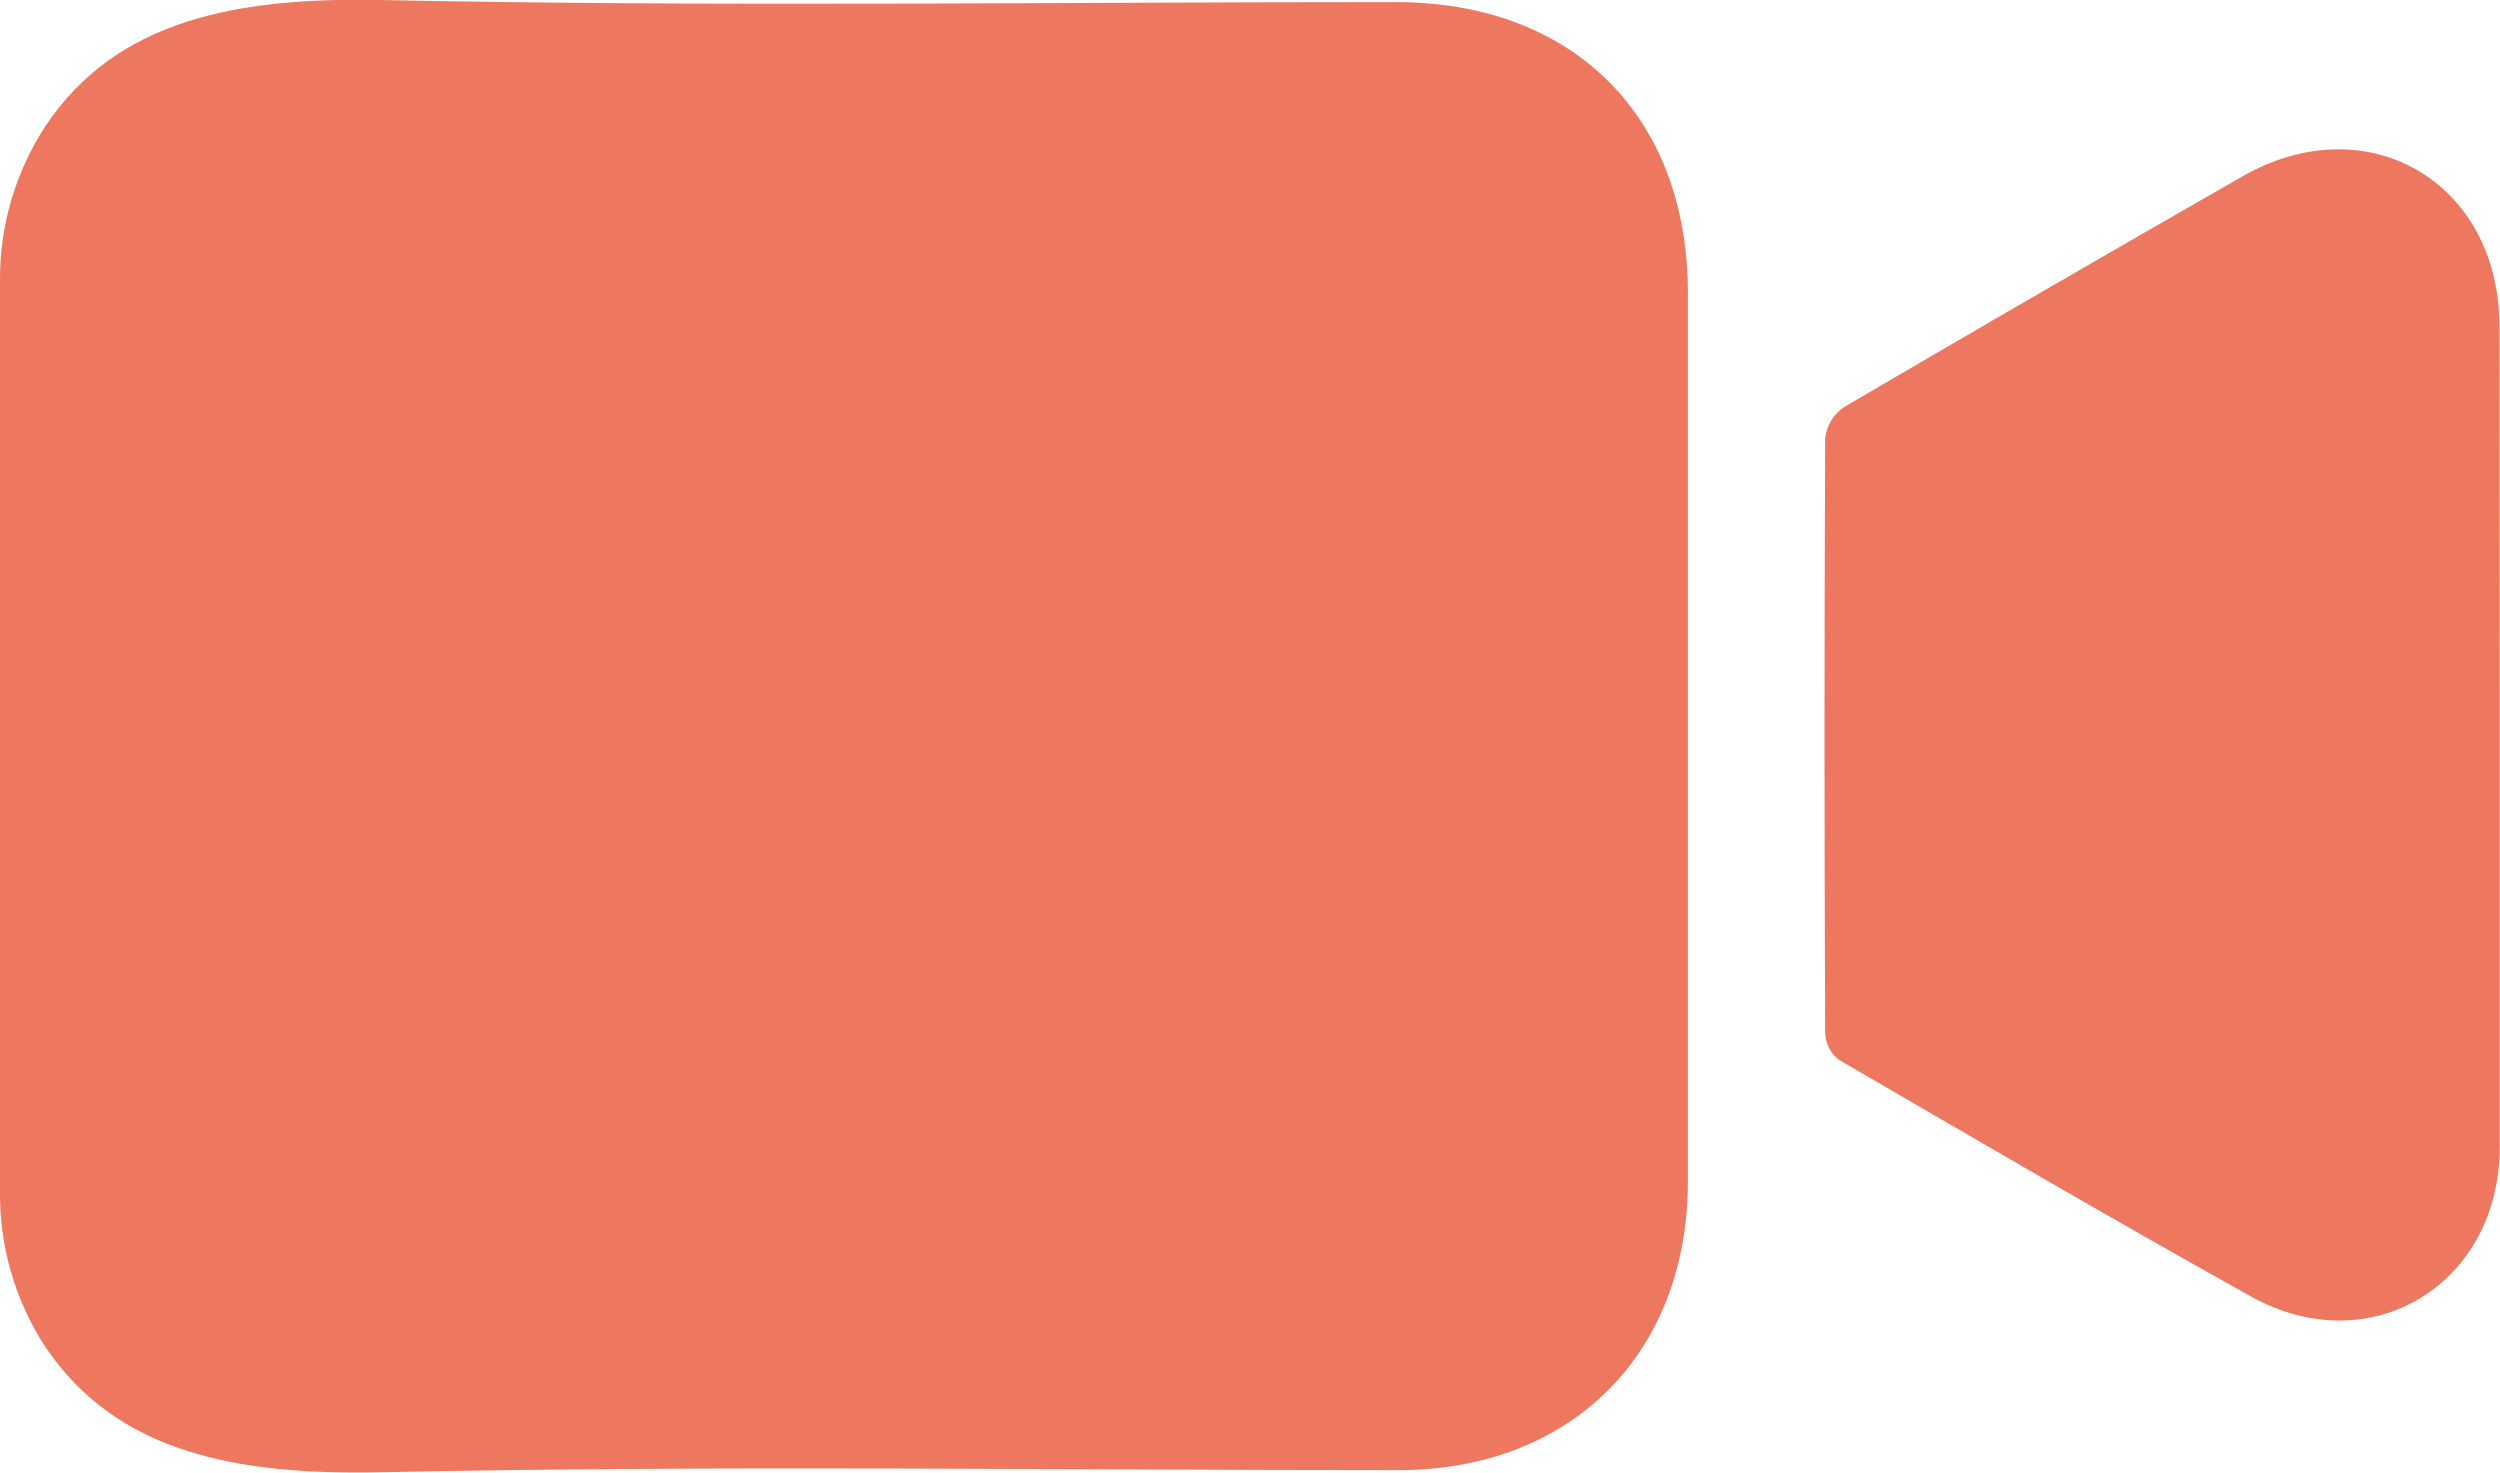
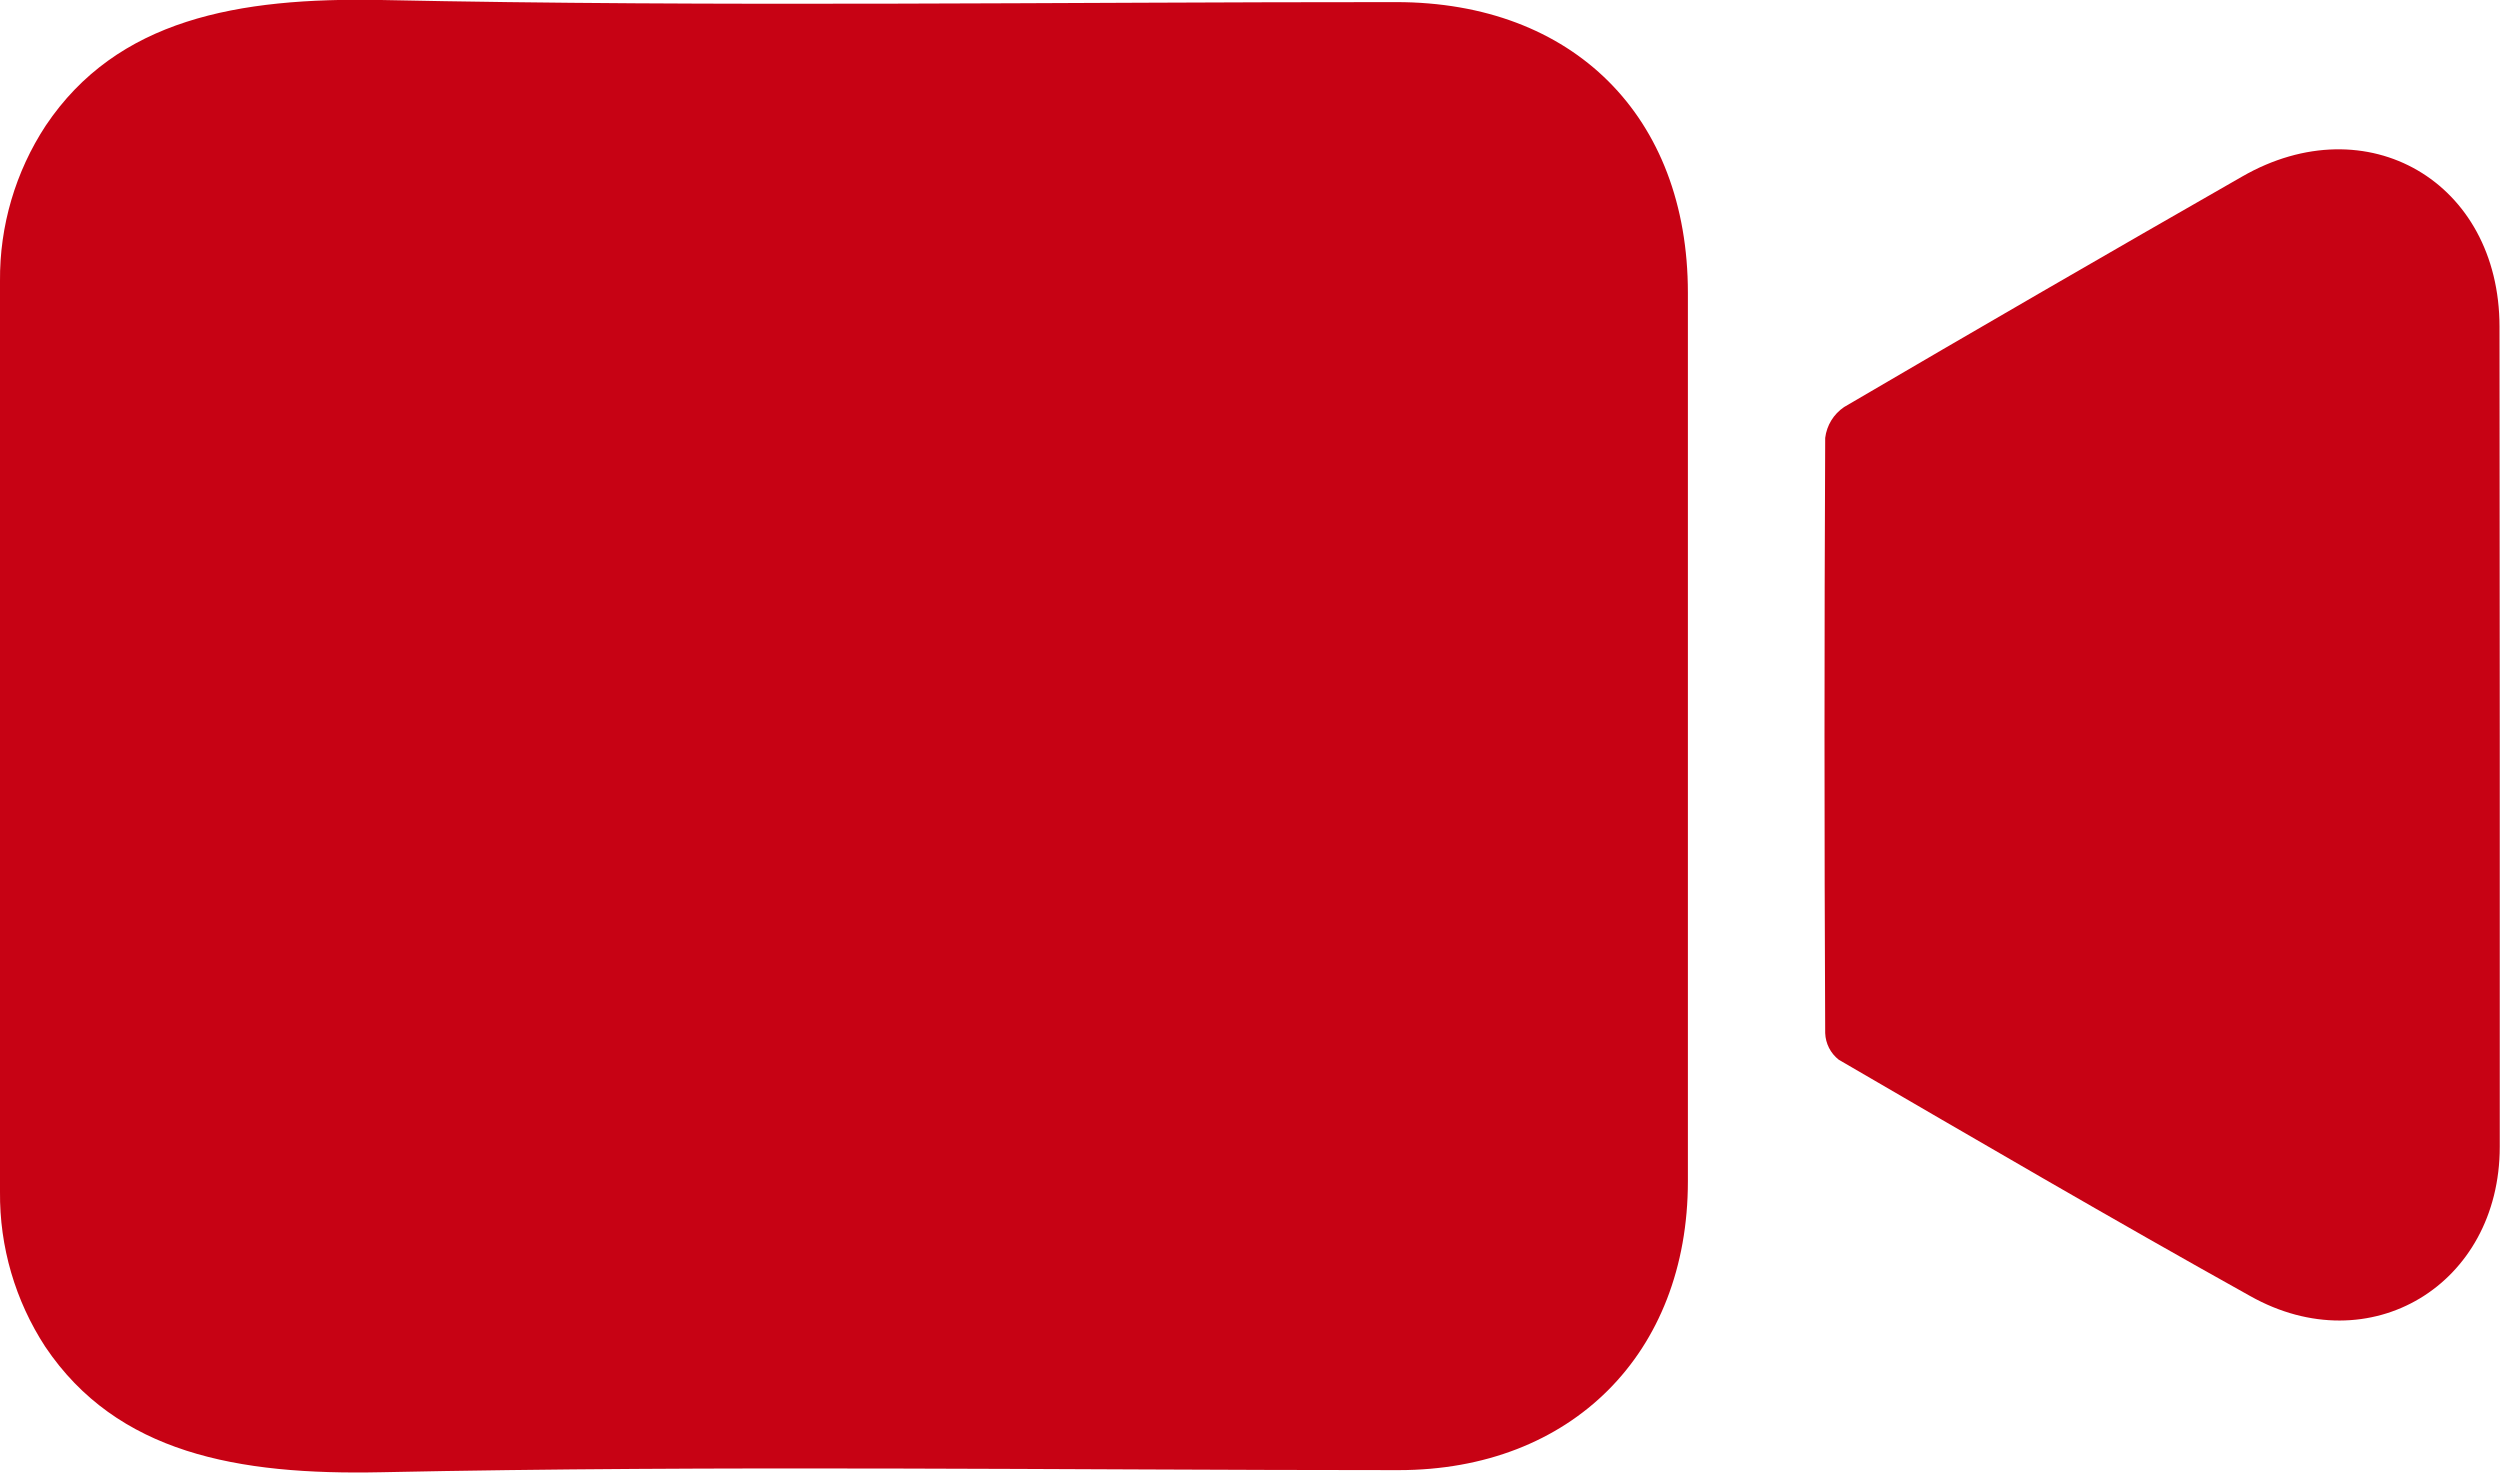
<svg xmlns="http://www.w3.org/2000/svg" viewBox="0 0 201.02 118.42">
  <defs>
-     <style>.cls-1{fill:#ee7760;}</style>
+     <style>.cls-1{fill:#c70214;}</style>
  </defs>
  <g id="Livello_2" data-name="Livello 2">
    <g id="Livello_1-2" data-name="Livello 1">
      <path class="cls-1" d="M0,22.6A22.45,22.45,0,0,1,3.67,10.11C9.41,1.54,19.11-.22,30.64,0c27.19.57,54.41.16,81.62.17,14.24,0,23.46,9.19,23.46,23.38q0,35.72,0,71.43c0,13.86-9.38,23.23-23.27,23.23-27.27,0-54.55-.4-81.81.17-11.53.24-21.23-1.51-27-10.09A22.42,22.42,0,0,1,0,95.83Z" />
      <path class="cls-1" d="M201,59.21q0,16.49,0,33c0,11.09-10.44,17.42-20.07,12-11.11-6.19-22.09-12.61-33.08-19a2.85,2.85,0,0,1-1.09-2.14q-.11-23.93,0-47.86a3.51,3.51,0,0,1,1.52-2.48q15.94-9.34,32-18.53c10.05-5.78,20.69.42,20.7,12.06Q201,42.74,201,59.21Z" />
    </g>
  </g>
</svg>
